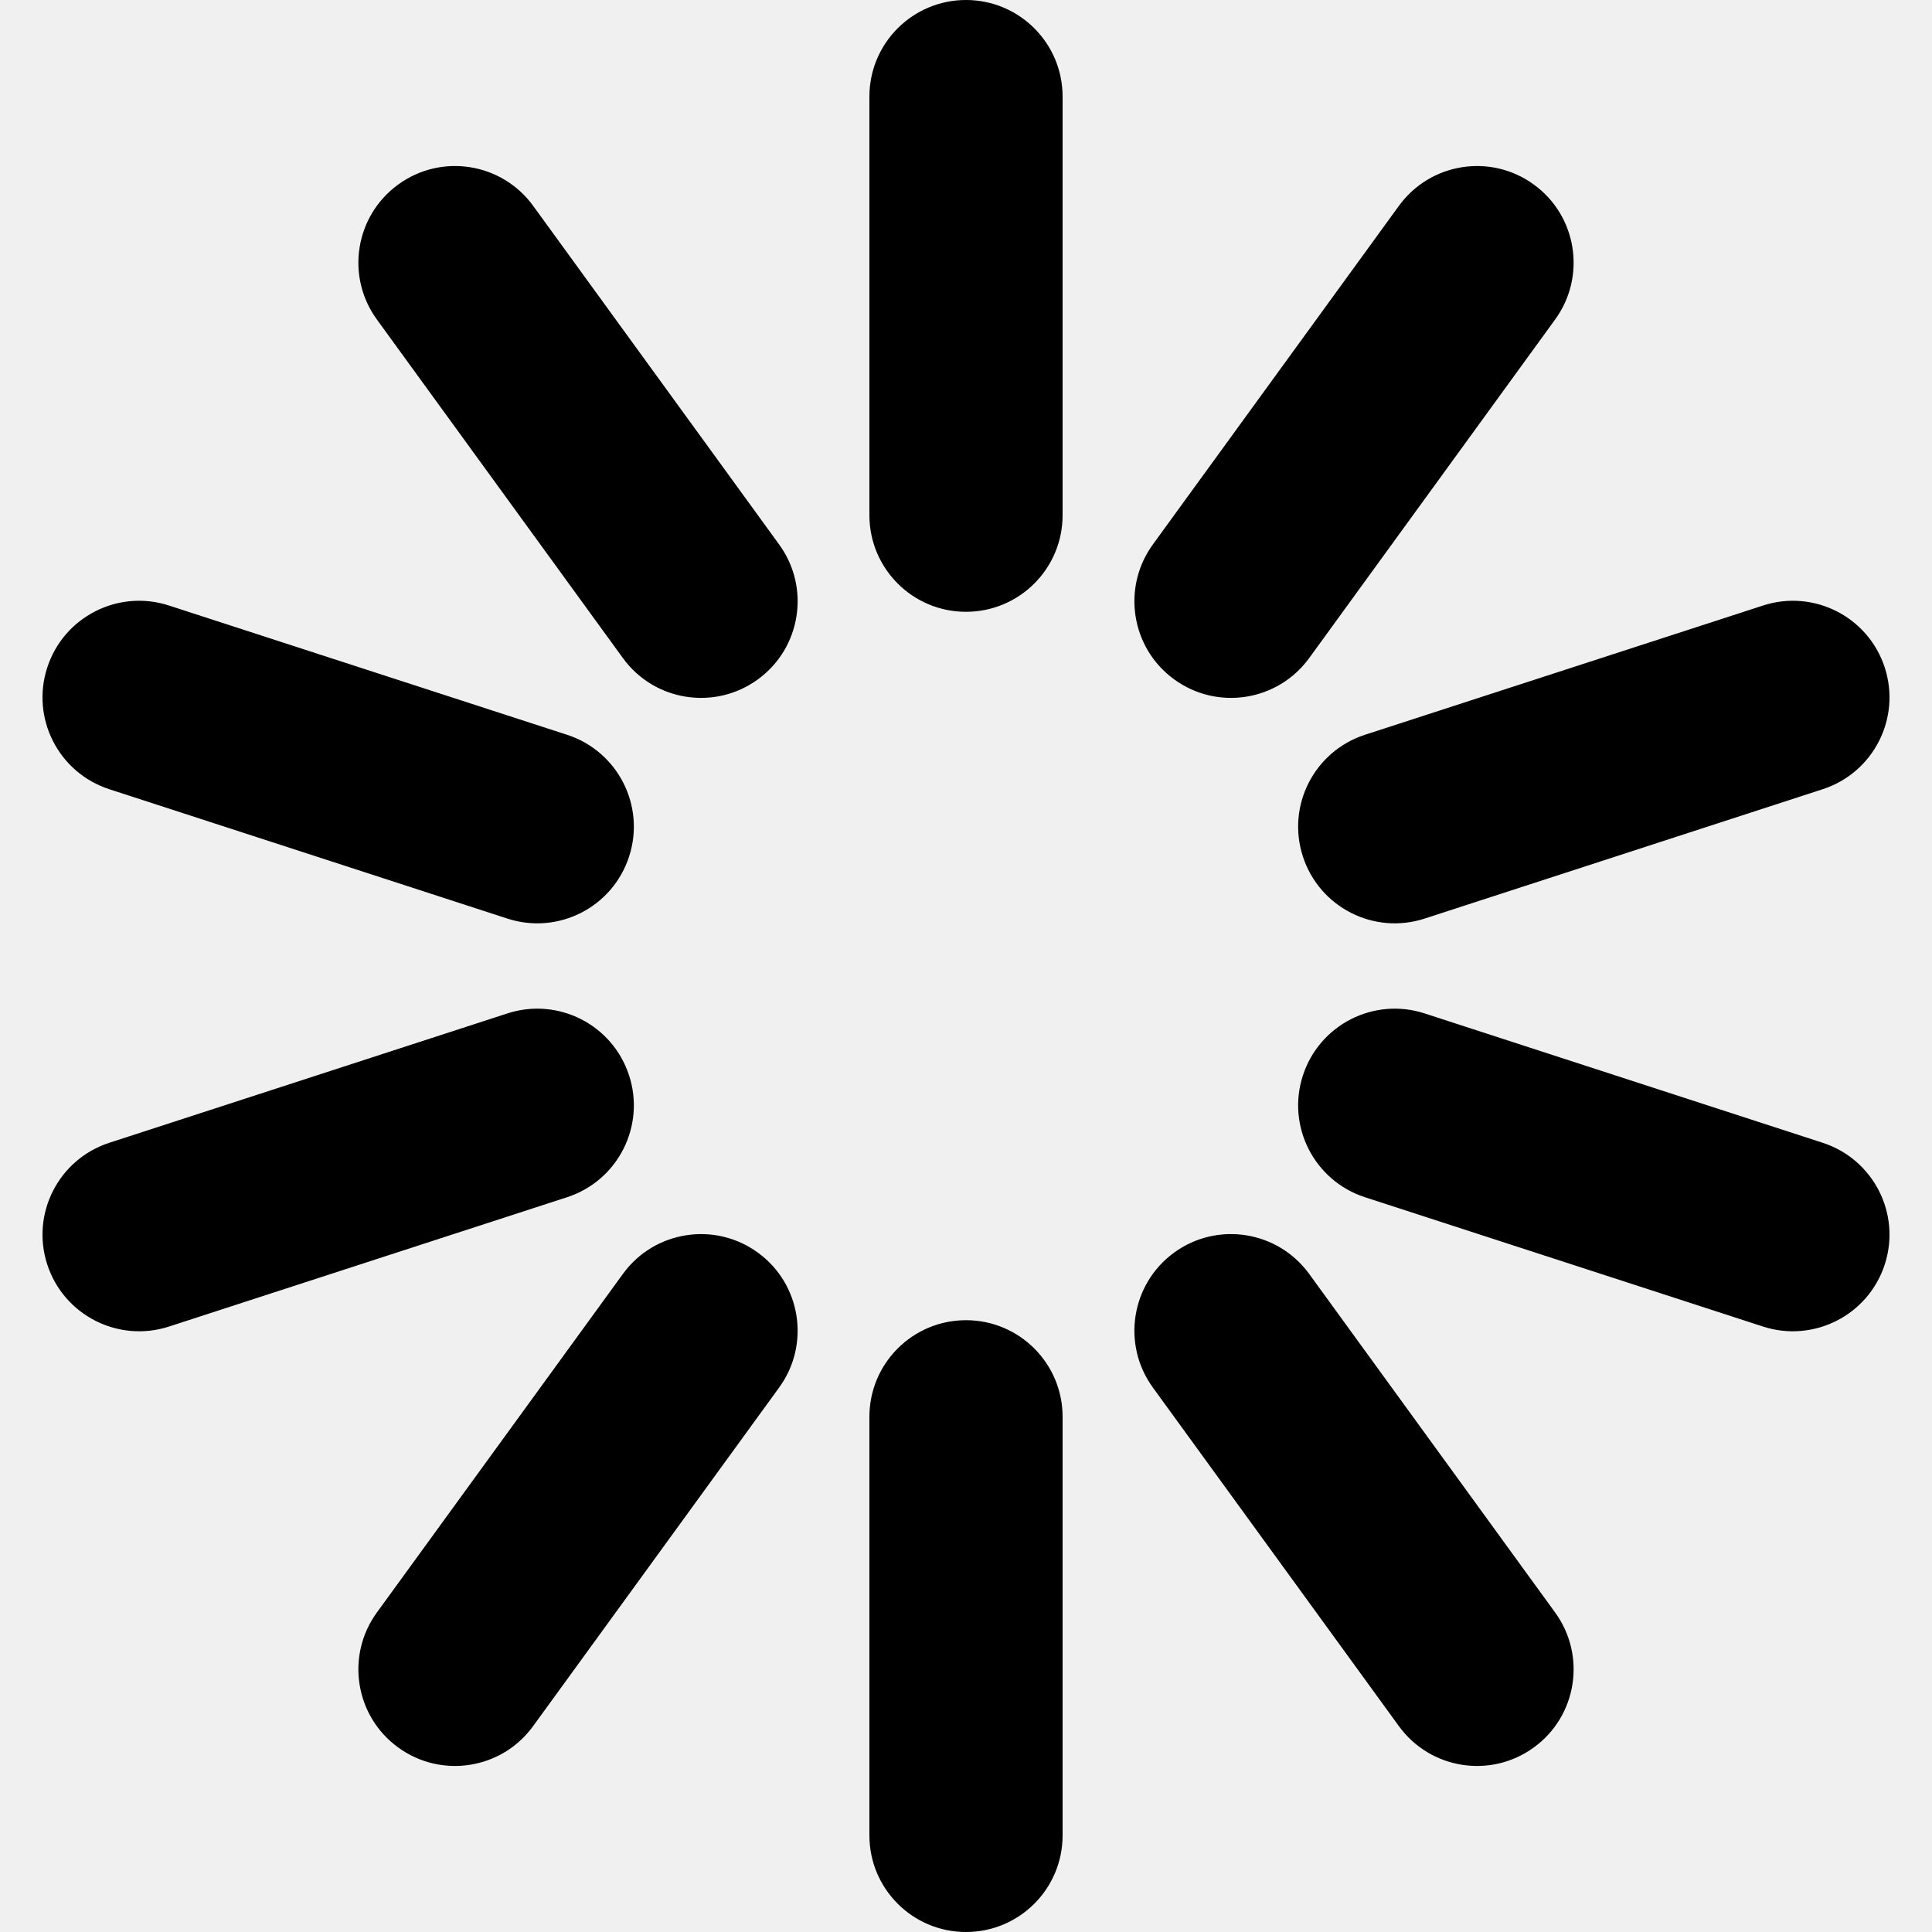
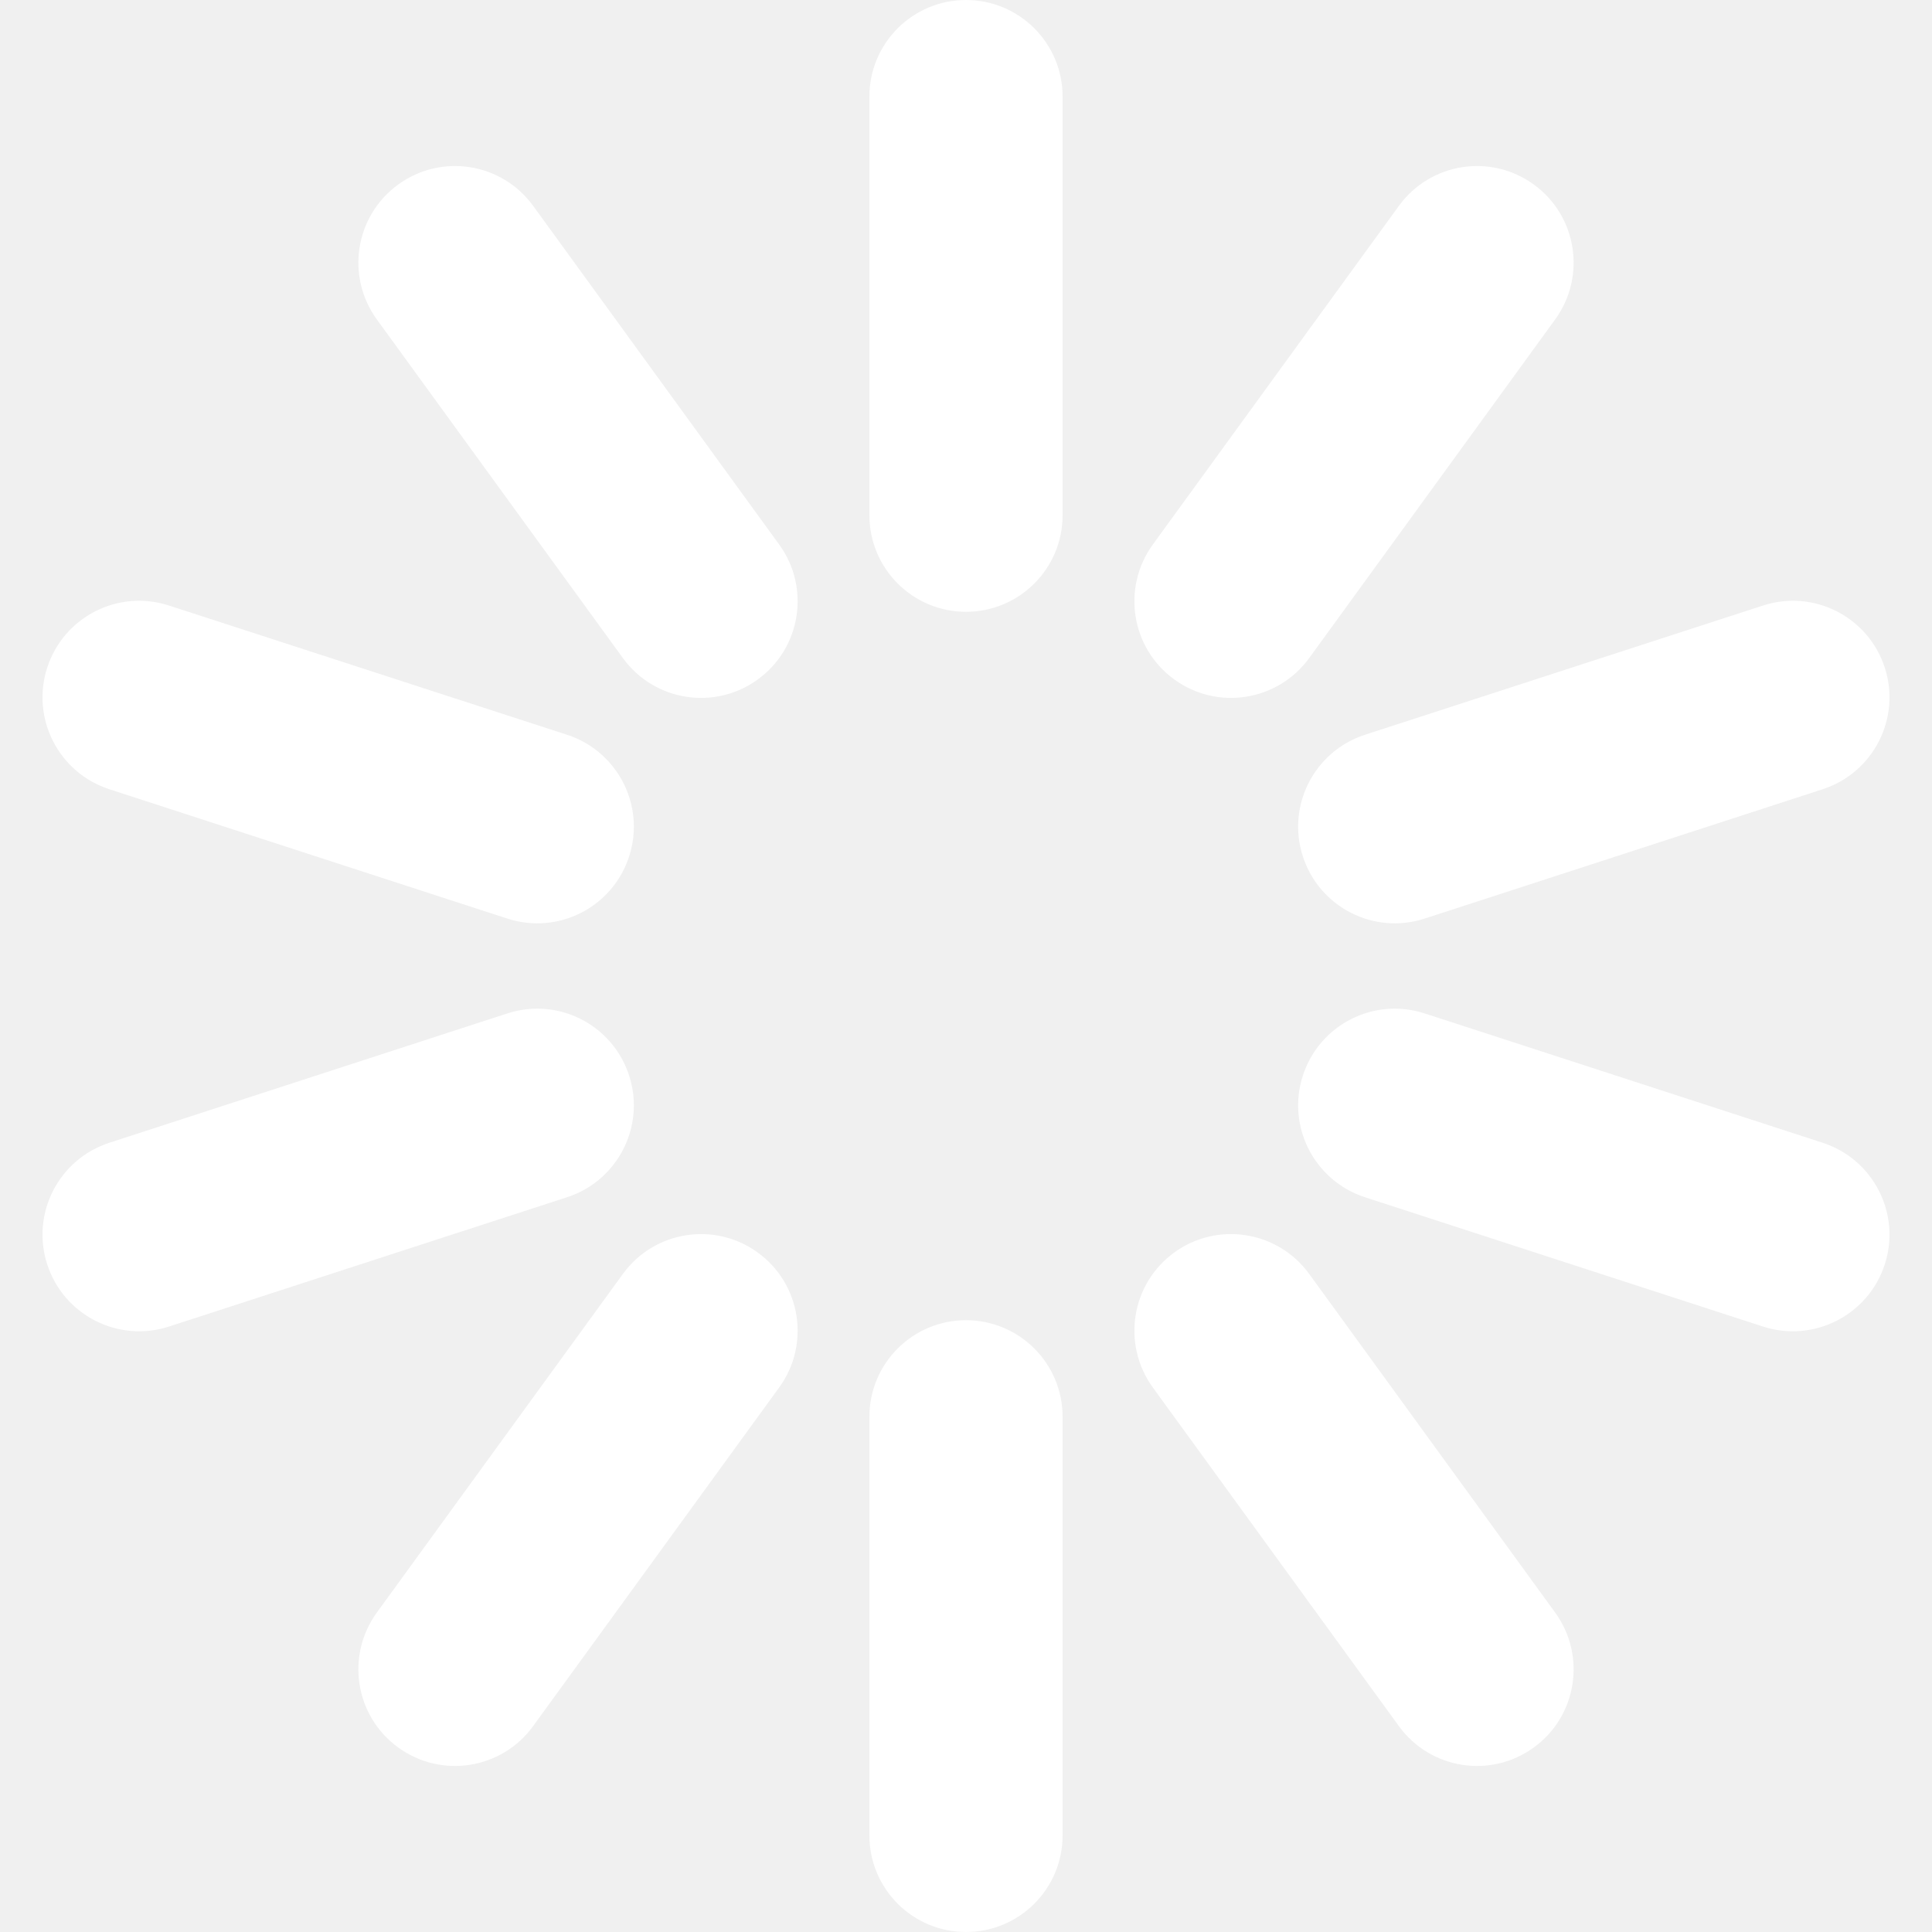
<svg xmlns="http://www.w3.org/2000/svg" width="24" height="24" viewBox="0 0 24 24" fill="none">
  <g clip-path="url(#clip_loading)">
-     <path fill-rule="evenodd" clip-rule="evenodd" d="M12 0C12.663 0 13.2 0.537 13.2 1.2V6.4C13.2 7.063 12.663 7.6 12 7.6C11.337 7.6 10.8 7.063 10.8 6.4V1.2C10.8 0.537 11.337 0 12 0ZM19.053 2.292C19.59 2.681 19.708 3.432 19.319 3.968L16.263 8.175C15.873 8.711 15.123 8.83 14.587 8.44C14.05 8.051 13.932 7.301 14.321 6.764L17.377 2.558C17.767 2.021 18.517 1.902 19.053 2.292ZM4.947 2.292C5.483 1.902 6.233 2.021 6.623 2.557L9.679 6.764C10.069 7.3 9.95 8.051 9.414 8.44C8.878 8.83 8.127 8.711 7.738 8.175L4.681 3.968C4.292 3.432 4.41 2.682 4.947 2.292ZM0.587 8.292C0.792 7.662 1.469 7.317 2.099 7.522L7.045 9.128C7.675 9.333 8.02 10.01 7.815 10.64C7.61 11.271 6.934 11.616 6.303 11.411L1.358 9.804C0.727 9.599 0.382 8.922 0.587 8.292ZM23.413 8.292C23.618 8.922 23.273 9.599 22.642 9.804L17.697 11.411C17.067 11.616 16.39 11.271 16.185 10.64C15.98 10.01 16.325 9.333 16.955 9.128L21.901 7.522C22.531 7.317 23.208 7.662 23.413 8.292ZM7.815 13.36C8.02 13.99 7.675 14.667 7.045 14.872L2.099 16.479C1.469 16.683 0.792 16.338 0.587 15.708C0.382 15.078 0.727 14.401 1.358 14.196L6.303 12.589C6.934 12.384 7.61 12.729 7.815 13.36ZM16.185 13.36C16.39 12.729 17.067 12.384 17.697 12.589L22.642 14.196C23.273 14.401 23.618 15.078 23.413 15.708C23.208 16.338 22.531 16.683 21.901 16.479L16.955 14.872C16.325 14.667 15.98 13.99 16.185 13.36ZM9.414 15.56C9.95 15.949 10.069 16.7 9.679 17.236L6.623 21.442C6.233 21.979 5.483 22.098 4.947 21.708C4.41 21.319 4.292 20.568 4.681 20.032L7.738 15.825C8.127 15.289 8.878 15.17 9.414 15.56ZM14.587 15.559C15.123 15.17 15.873 15.289 16.263 15.825L19.319 20.032C19.708 20.568 19.59 21.319 19.053 21.708C18.517 22.098 17.767 21.979 17.377 21.442L14.321 17.236C13.932 16.7 14.05 15.949 14.587 15.559ZM12 16.4C12.663 16.4 13.2 16.937 13.2 17.6V22.8C13.2 23.463 12.663 24 12 24C11.337 24 10.8 23.463 10.8 22.8V17.6C10.8 16.937 11.337 16.4 12 16.4Z" fill="black" />
+     <path fill-rule="evenodd" clip-rule="evenodd" d="M12 0C12.663 0 13.2 0.537 13.2 1.2V6.4C13.2 7.063 12.663 7.6 12 7.6C11.337 7.6 10.8 7.063 10.8 6.4V1.2C10.8 0.537 11.337 0 12 0ZM19.053 2.292C19.59 2.681 19.708 3.432 19.319 3.968L16.263 8.175C15.873 8.711 15.123 8.83 14.587 8.44C14.05 8.051 13.932 7.301 14.321 6.764L17.377 2.558C17.767 2.021 18.517 1.902 19.053 2.292ZM4.947 2.292C5.483 1.902 6.233 2.021 6.623 2.557L9.679 6.764C10.069 7.3 9.95 8.051 9.414 8.44C8.878 8.83 8.127 8.711 7.738 8.175L4.681 3.968C4.292 3.432 4.41 2.682 4.947 2.292ZM0.587 8.292C0.792 7.662 1.469 7.317 2.099 7.522L7.045 9.128C7.675 9.333 8.02 10.01 7.815 10.64C7.61 11.271 6.934 11.616 6.303 11.411L1.358 9.804C0.727 9.599 0.382 8.922 0.587 8.292ZM23.413 8.292C23.618 8.922 23.273 9.599 22.642 9.804L17.697 11.411C17.067 11.616 16.39 11.271 16.185 10.64C15.98 10.01 16.325 9.333 16.955 9.128L21.901 7.522C22.531 7.317 23.208 7.662 23.413 8.292ZM7.815 13.36C8.02 13.99 7.675 14.667 7.045 14.872L2.099 16.479C1.469 16.683 0.792 16.338 0.587 15.708C0.382 15.078 0.727 14.401 1.358 14.196L6.303 12.589C6.934 12.384 7.61 12.729 7.815 13.36ZM16.185 13.36C16.39 12.729 17.067 12.384 17.697 12.589L22.642 14.196C23.273 14.401 23.618 15.078 23.413 15.708C23.208 16.338 22.531 16.683 21.901 16.479L16.955 14.872C16.325 14.667 15.98 13.99 16.185 13.36ZM9.414 15.56C9.95 15.949 10.069 16.7 9.679 17.236L6.623 21.442C6.233 21.979 5.483 22.098 4.947 21.708C4.41 21.319 4.292 20.568 4.681 20.032L7.738 15.825C8.127 15.289 8.878 15.17 9.414 15.56ZM14.587 15.559C15.123 15.17 15.873 15.289 16.263 15.825L19.319 20.032C19.708 20.568 19.59 21.319 19.053 21.708C18.517 22.098 17.767 21.979 17.377 21.442L14.321 17.236C13.932 16.7 14.05 15.949 14.587 15.559ZM12 16.4C12.663 16.4 13.2 16.937 13.2 17.6V22.8C13.2 23.463 12.663 24 12 24C11.337 24 10.8 23.463 10.8 22.8V17.6C10.8 16.937 11.337 16.4 12 16.4Z" fill="#FFFFFF" />
  </g>
  <defs>
    <clipPath id="clip_loading">
-       <rect width="24" height="24" fill="white" />
+       <rect width="24" height="24" fill="#FFFFFF" />
    </clipPath>
  </defs>
</svg>
